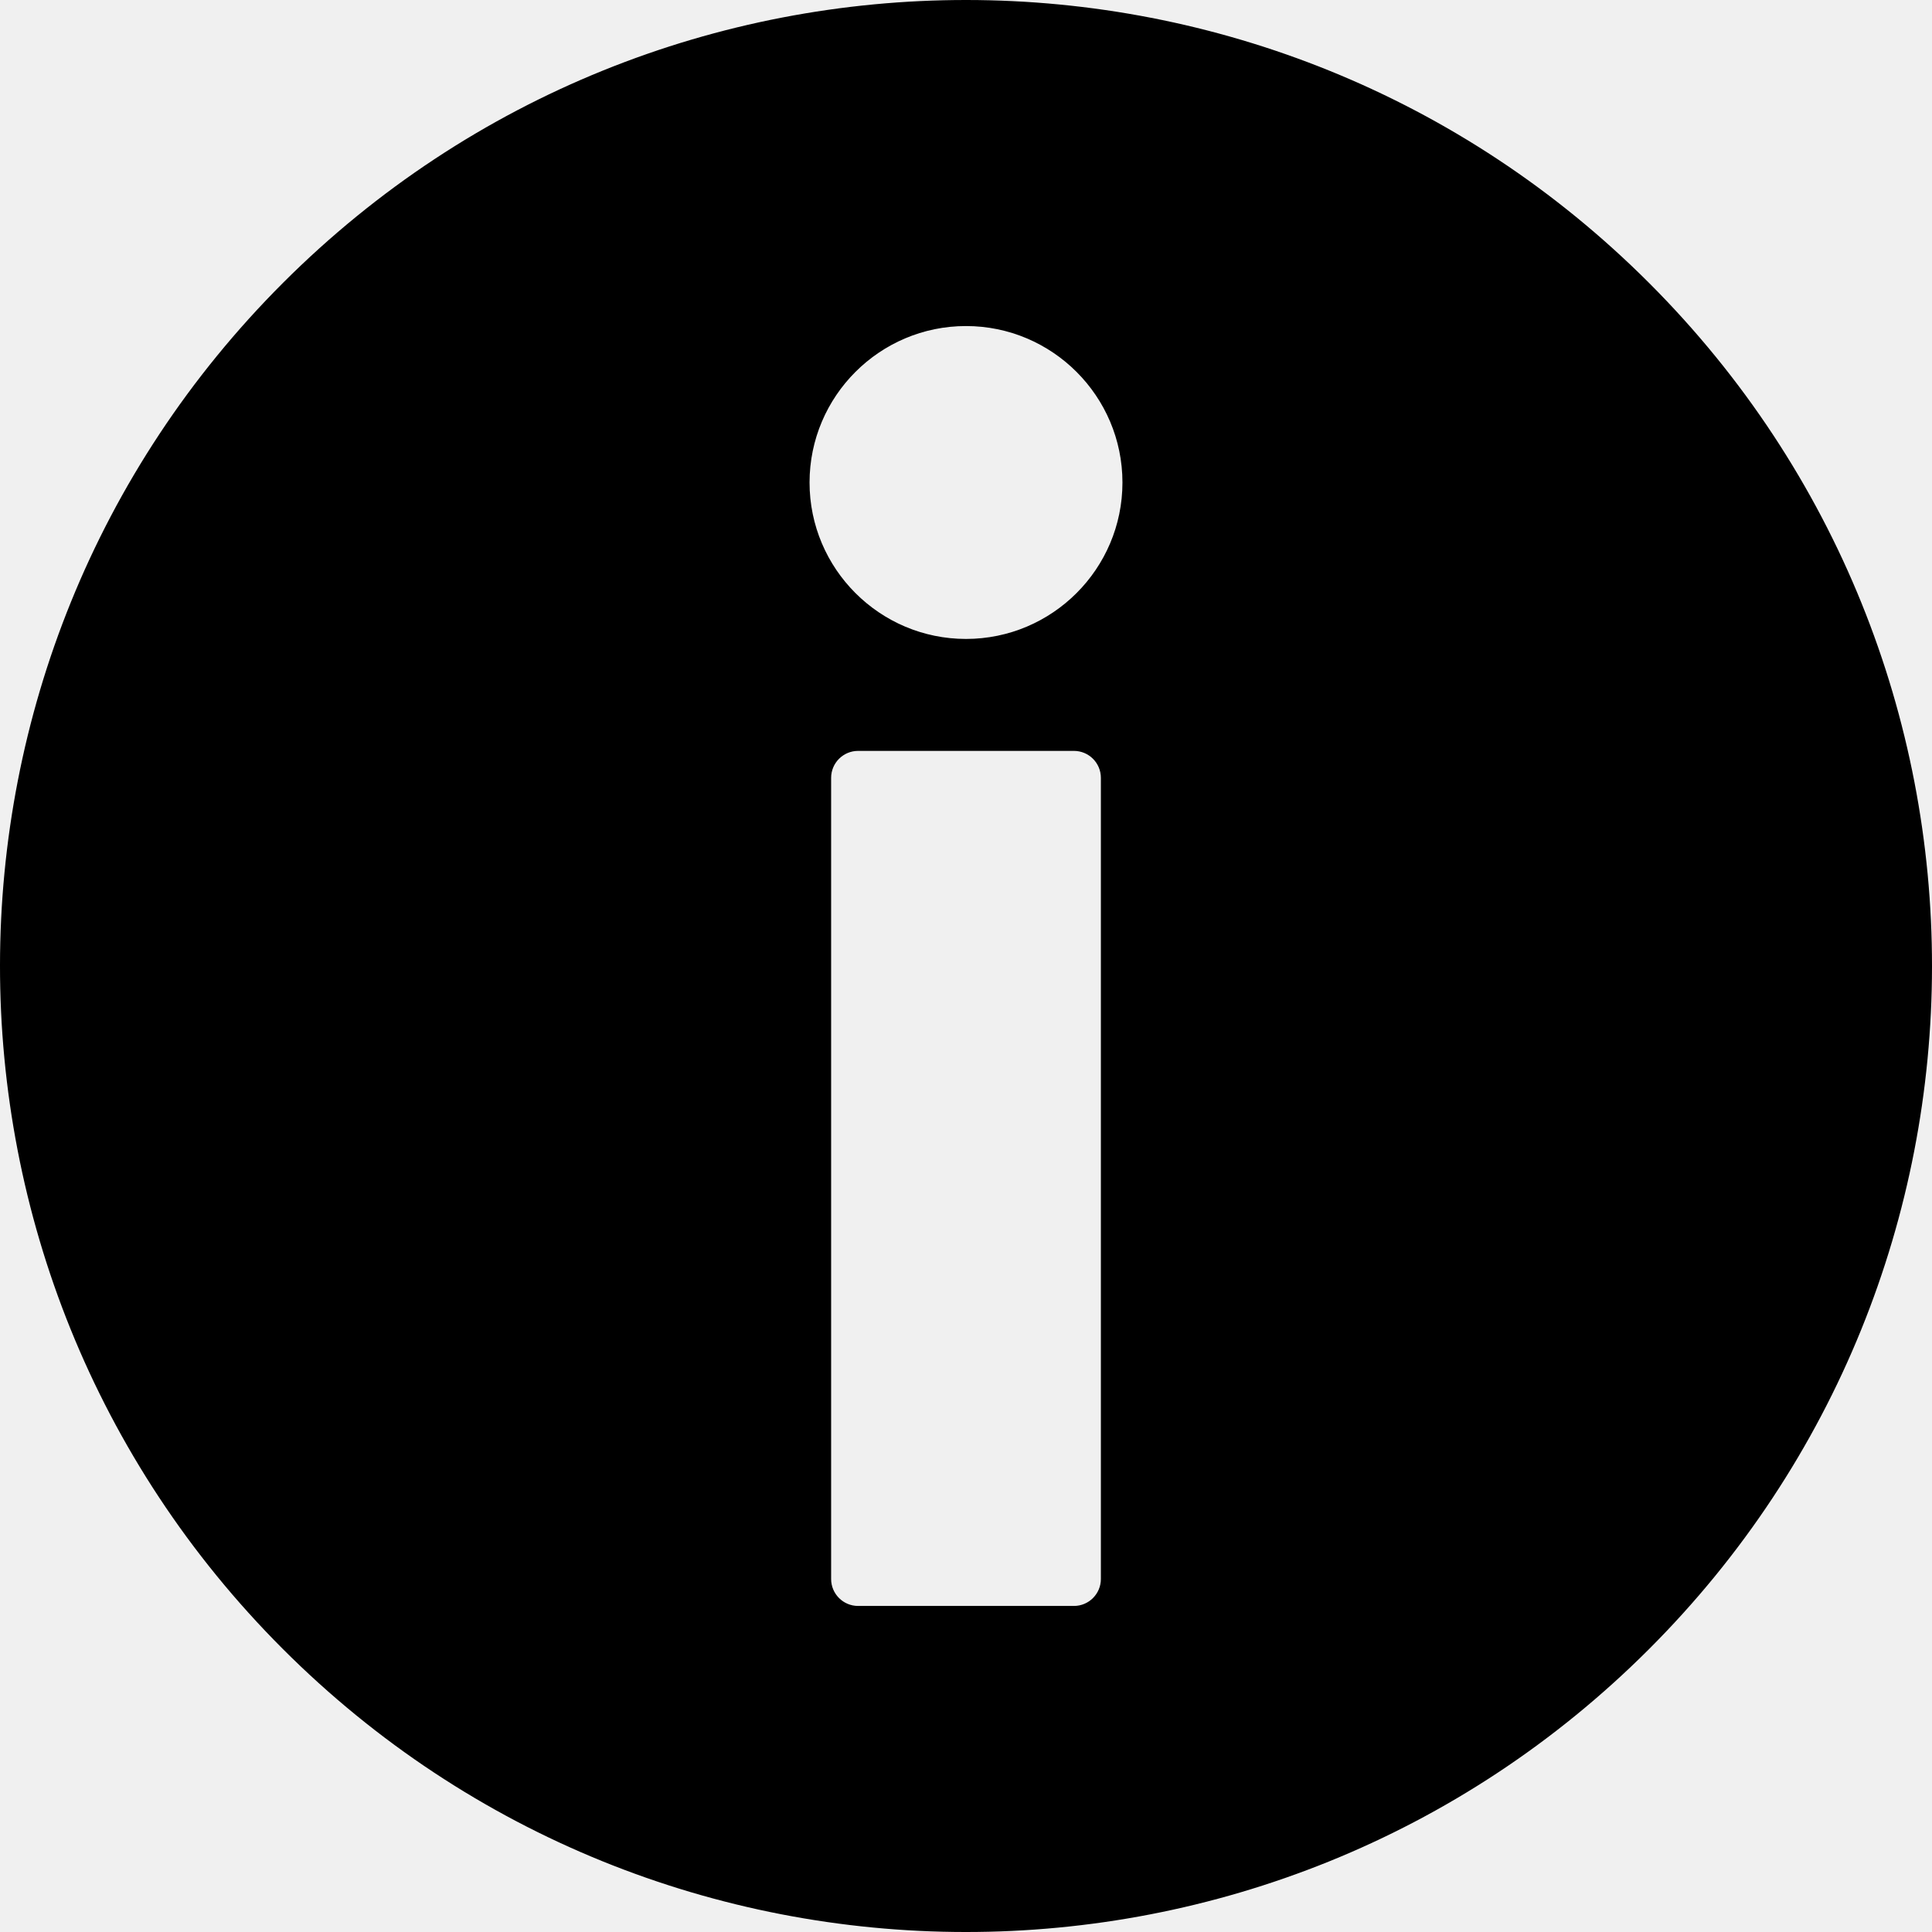
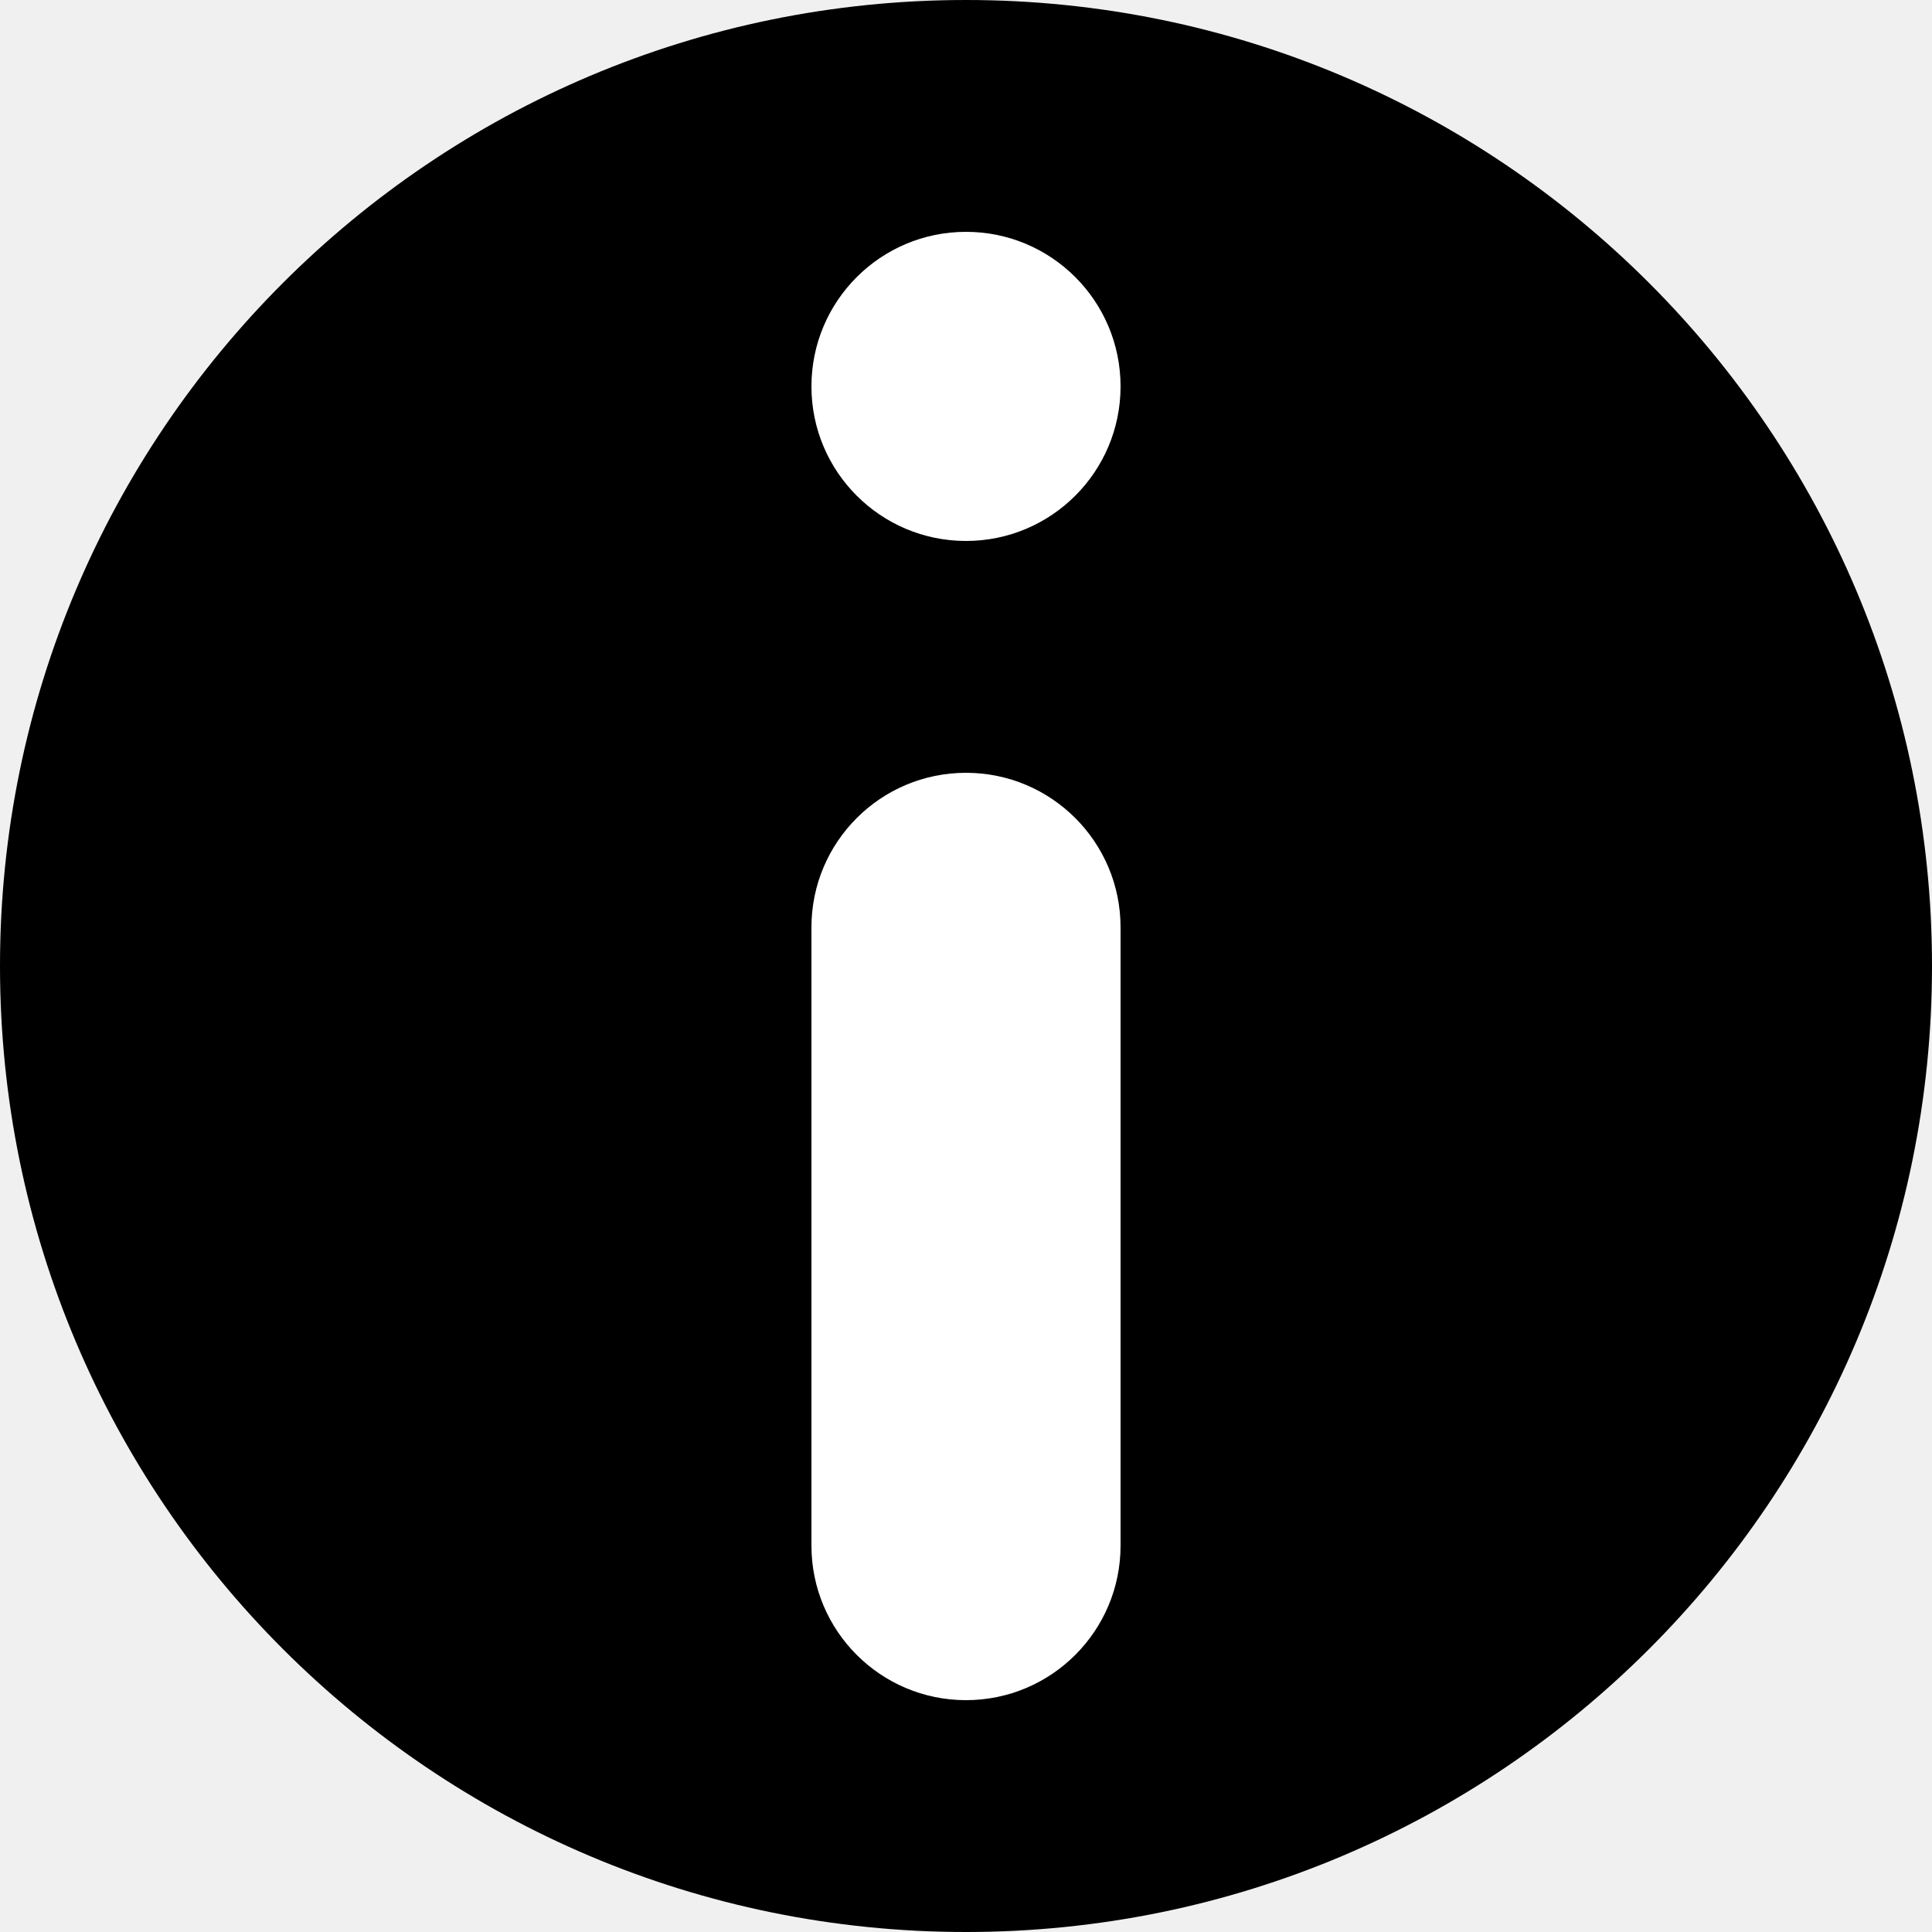
- <svg xmlns="http://www.w3.org/2000/svg" fill="#000" viewBox="0 0 416.979 416.979">
-   <path d="M356.004 61.156c-81.37-81.47-213.377-81.551-294.848-.182s-81.552 213.379-.181 294.85 213.378 81.551 294.849.181 81.551-213.379.18-294.849zM237.6 340.786c0 3.217-2.607 5.822-5.822 5.822h-46.576c-3.215 0-5.822-2.605-5.822-5.822V167.885c0-3.217 2.607-5.822 5.822-5.822h46.576a5.82 5.82 0 0 1 5.822 5.822v172.901zm-29.11-202.885c-18.618 0-33.766-15.146-33.766-33.765S189.871 70.37 208.49 70.37s33.766 15.148 33.766 33.766-15.149 33.765-33.766 33.765z" />
+ <svg xmlns="http://www.w3.org/2000/svg" viewBox="0 0 50 50">
+   <circle cx="50%" cy="50%" r="50%" />
+   <g fill="#fff">
+     <circle cx="25" cy="10" r="4" />
+     <rect width="8" height="24" x="21" y="20" rx="4" />
+   </g>
</svg>
